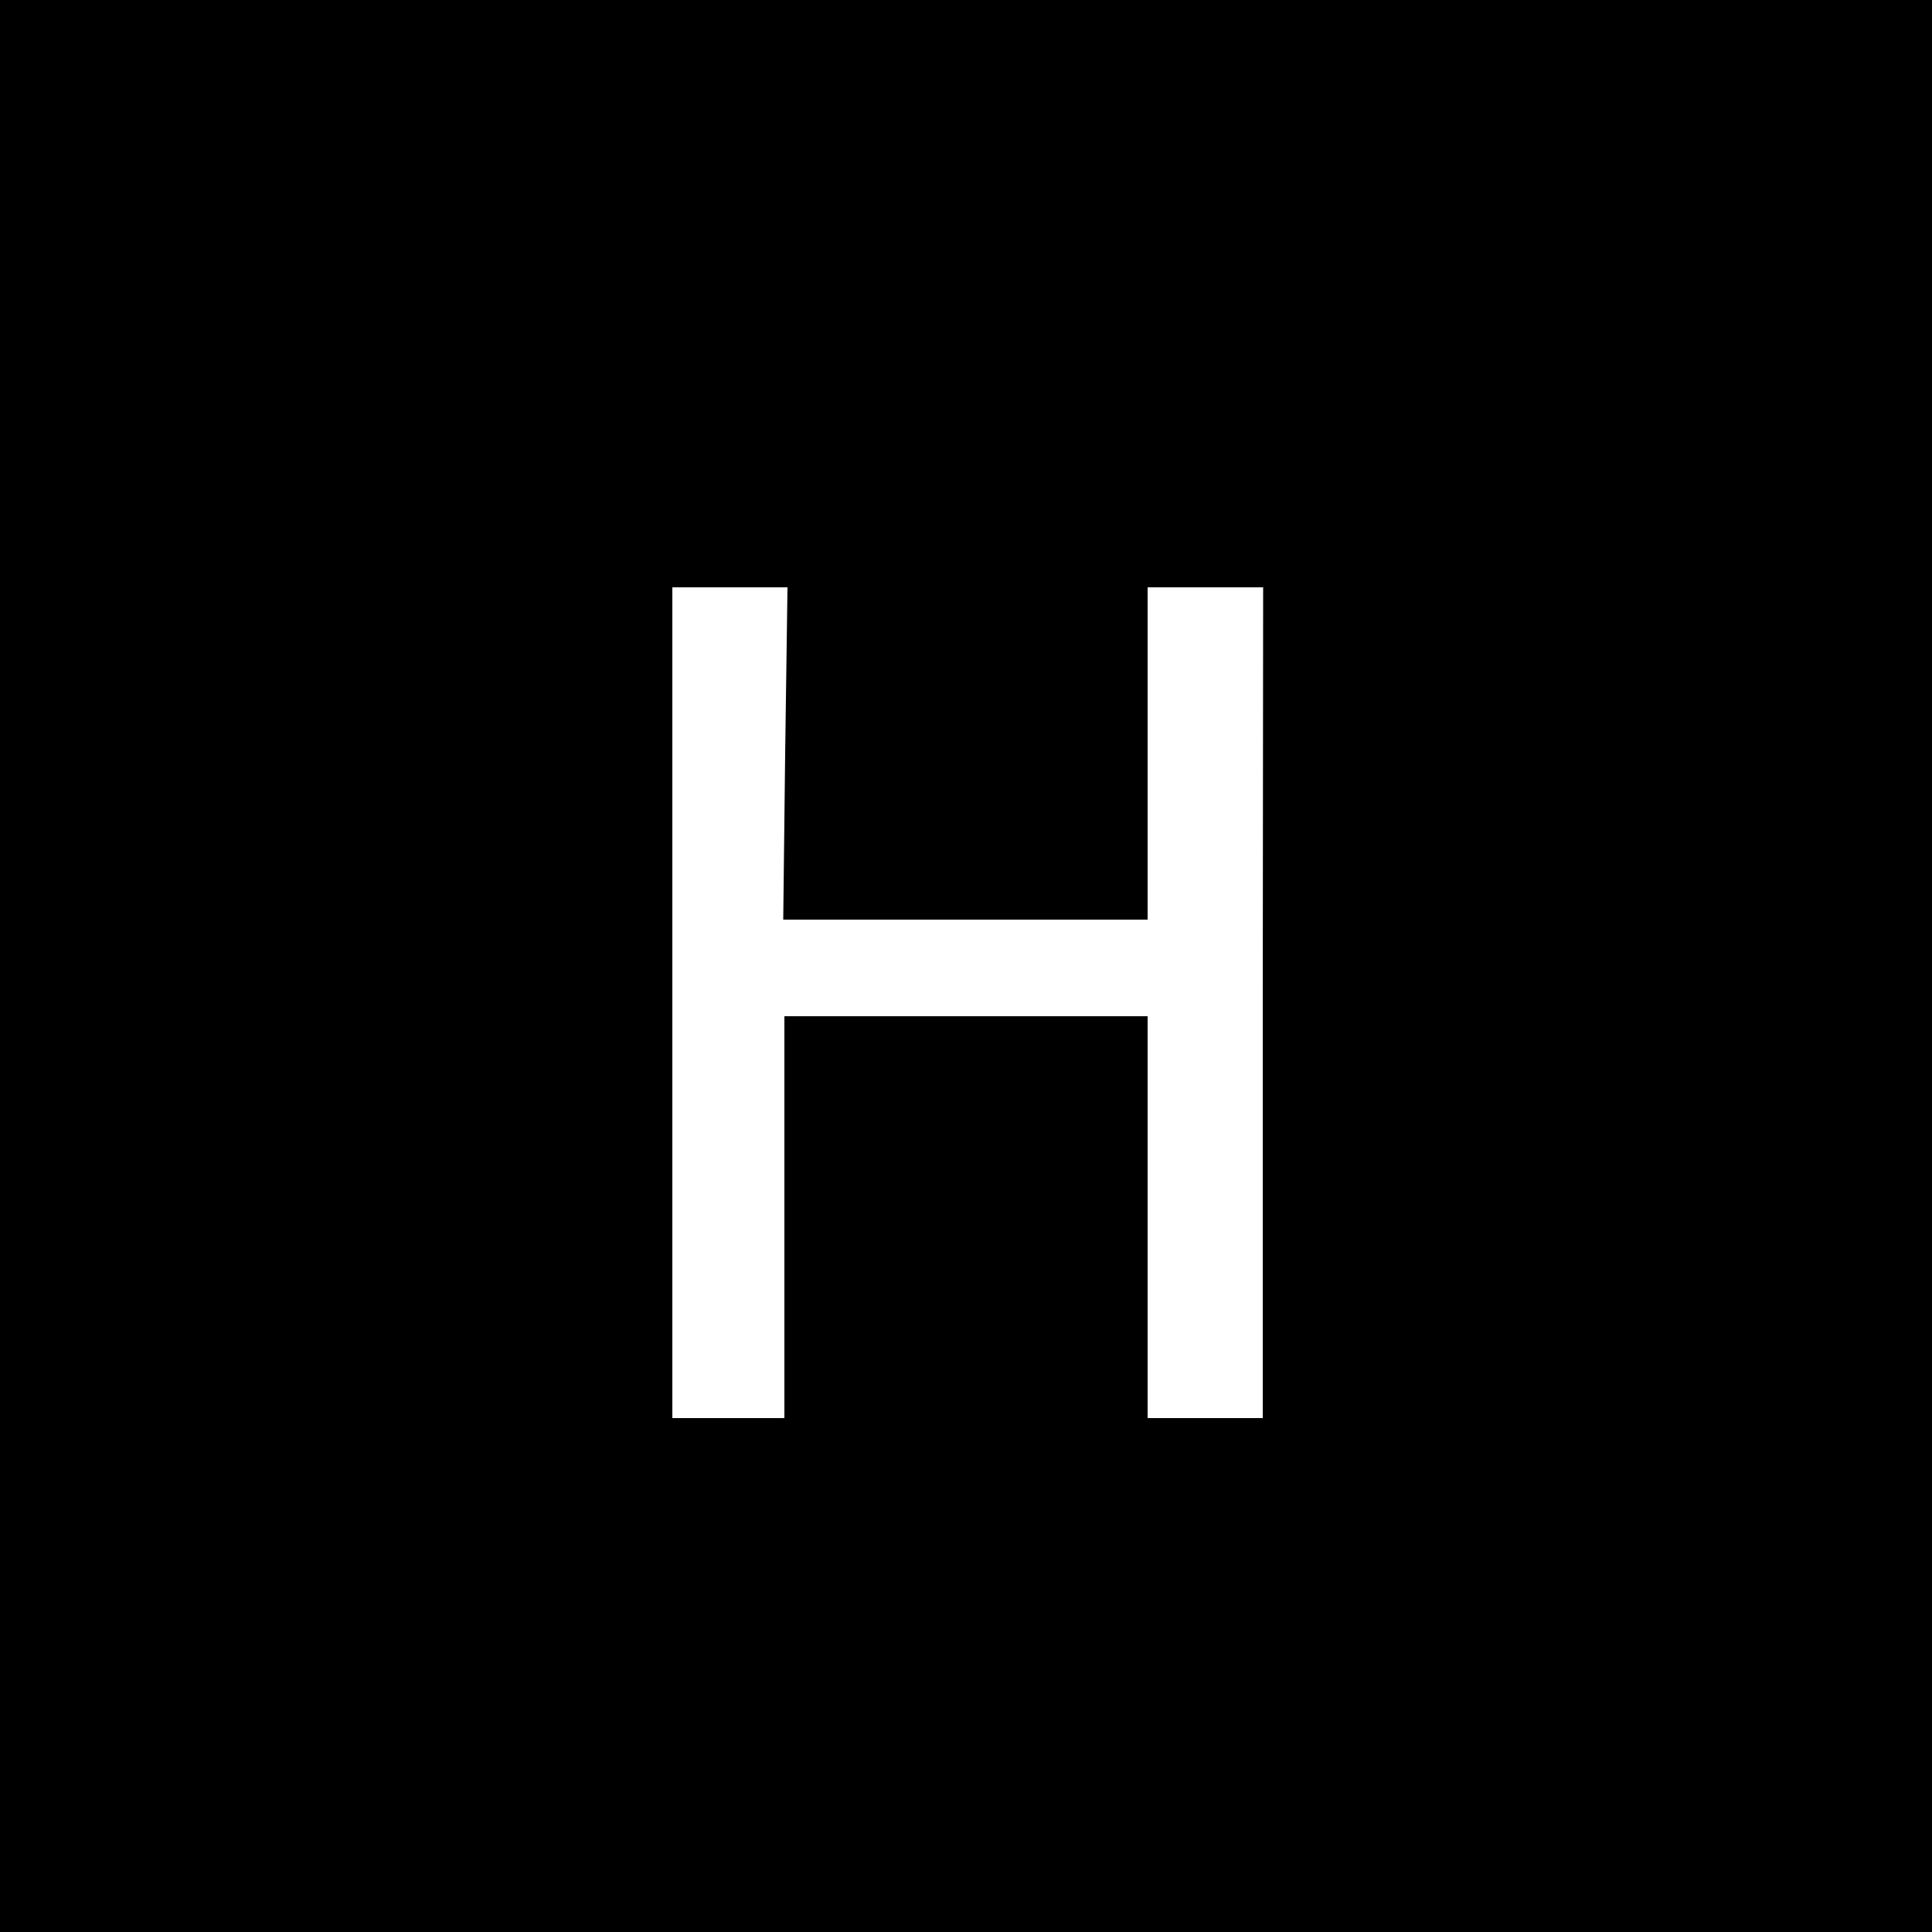
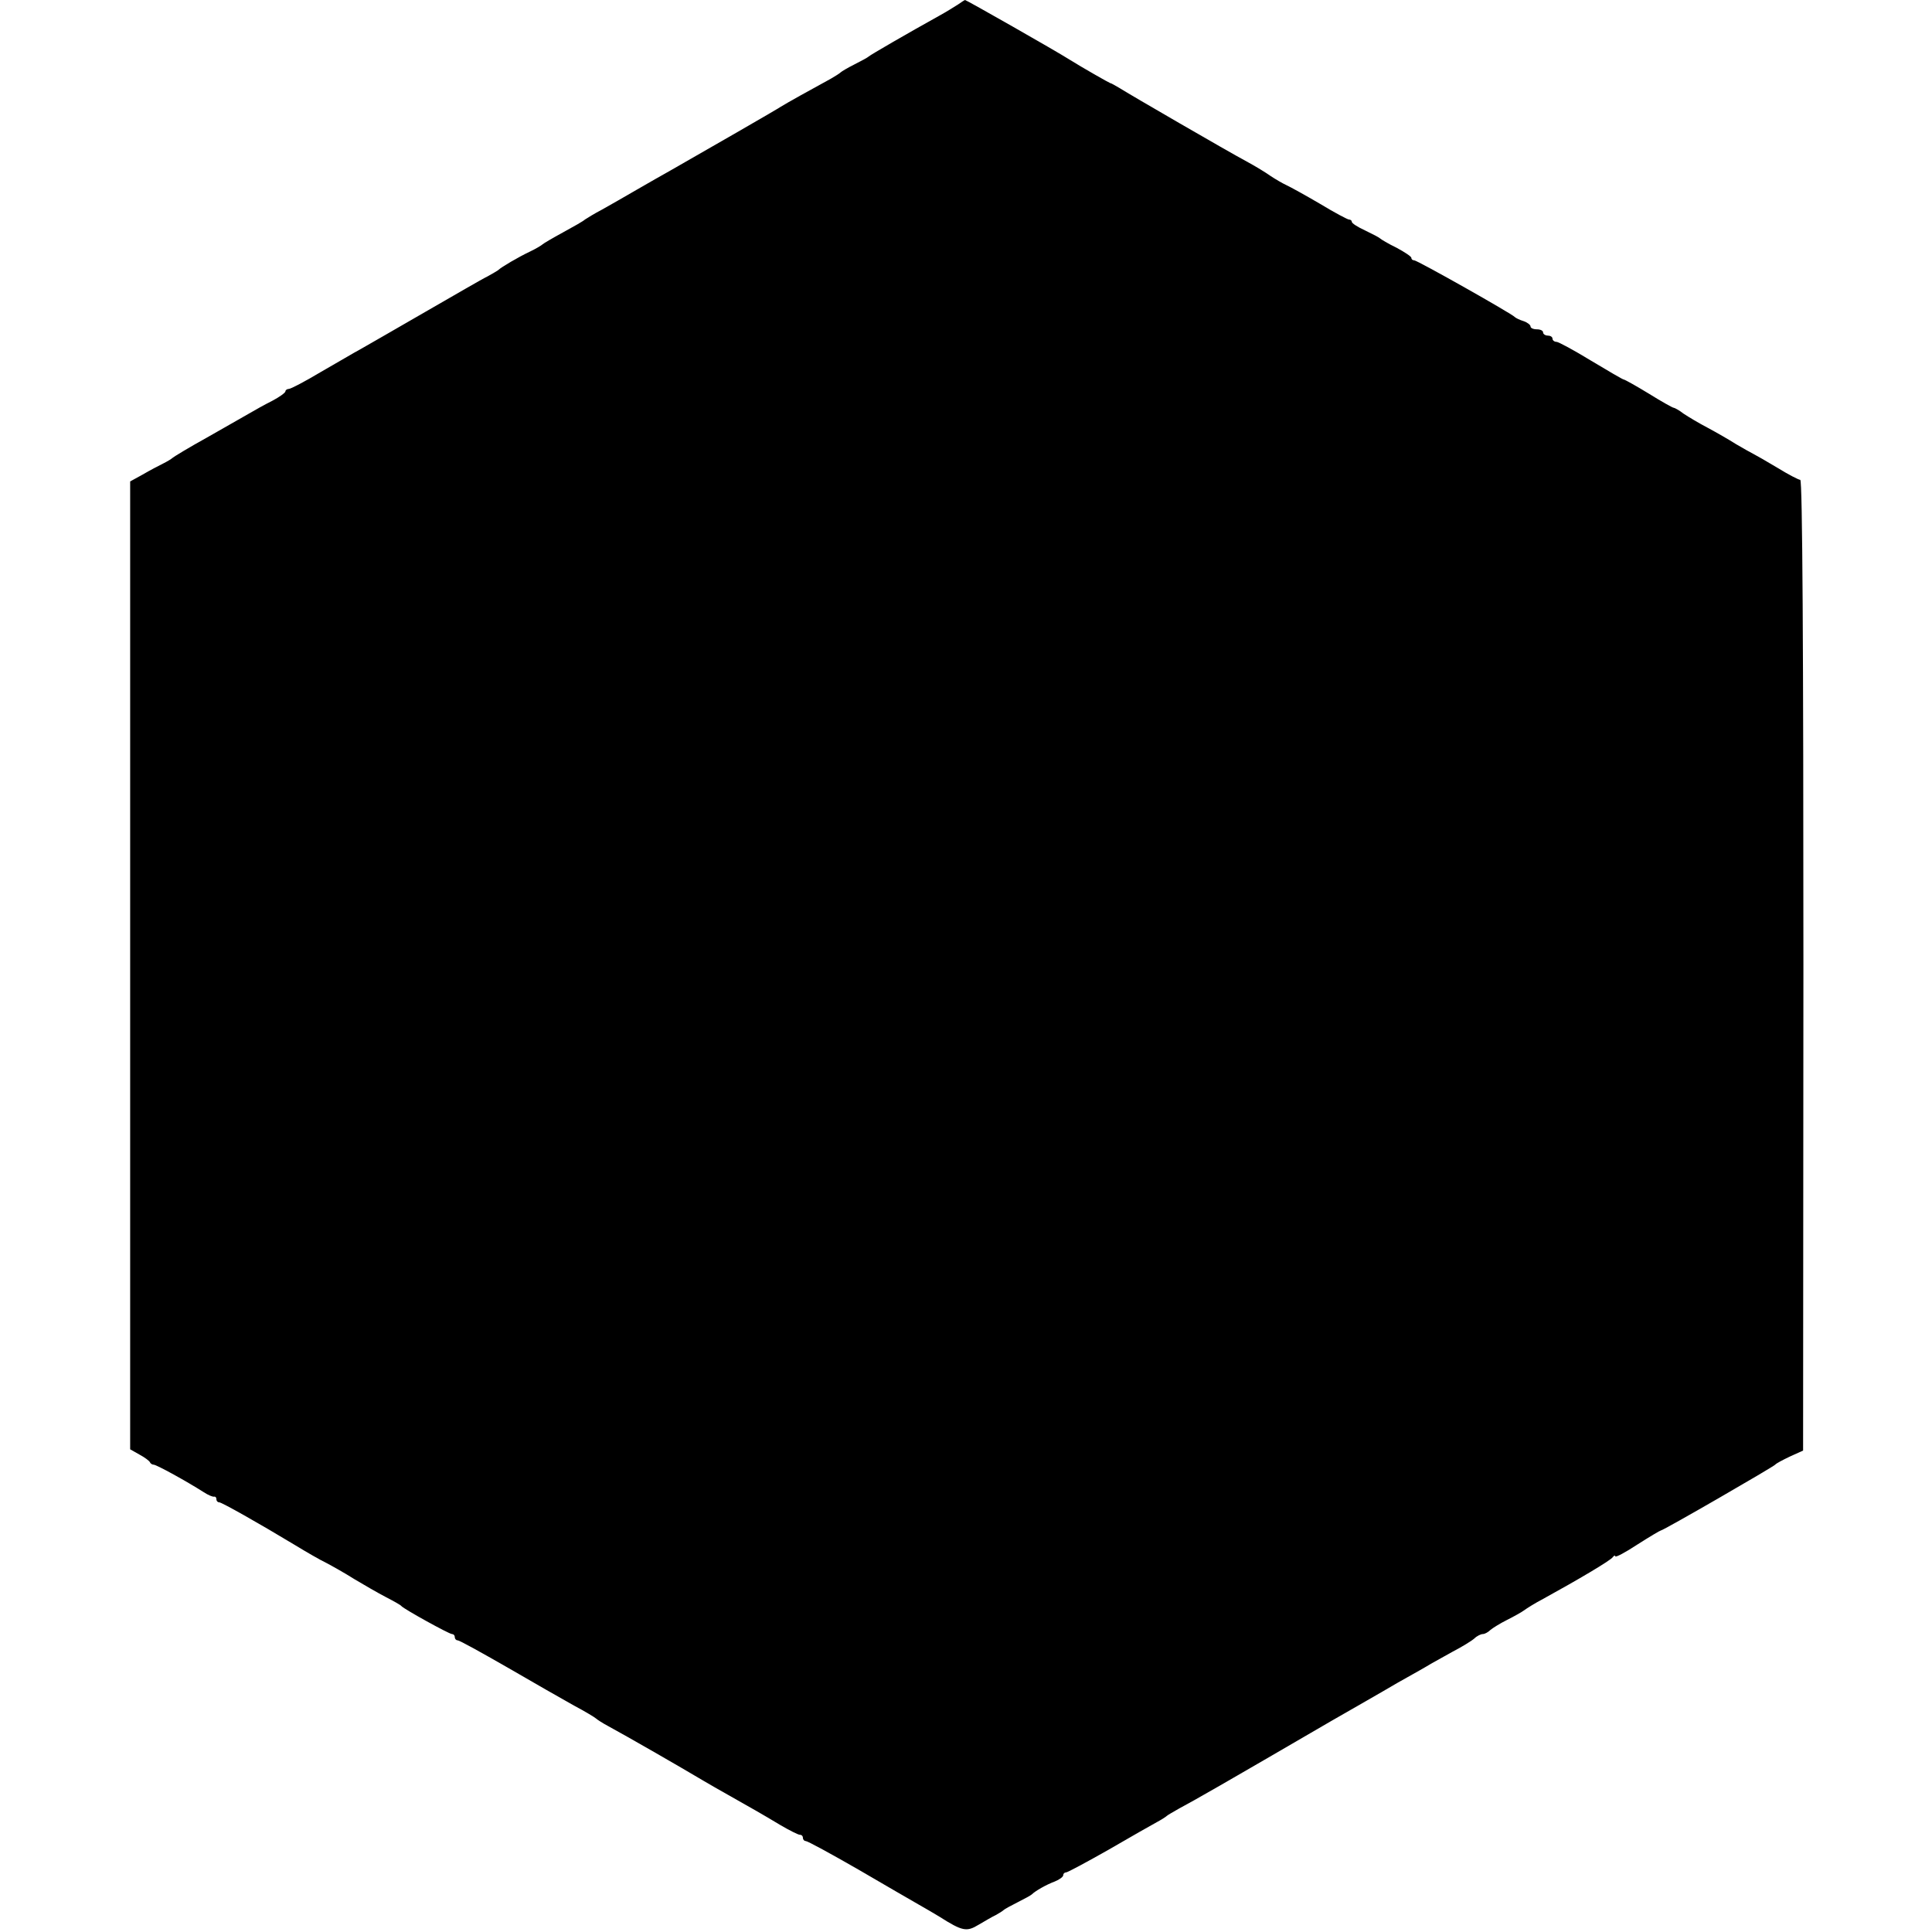
- <svg xmlns="http://www.w3.org/2000/svg" version="1" width="666.667" height="666.667" viewBox="0 0 500 500">
-   <path d="M0 250v250h500V0H0v250zm203.2-55l-.5 43H297v-86h29.9l-.1 107.5V367H297V263h-94v104h-29V152h29.8l-.6 43z" />
+ <svg xmlns="http://www.w3.org/2000/svg" version="1.0" width="616pt" height="616pt" viewBox="0 0 616 616" preserveAspectRatio="xMidYMid meet">
+   <g transform="translate(0,616) scale(0.1,-0.1)" fill="#000000" stroke="none">
+     <path d="M3055 6146 c-11 -7 -38 -24 -60 -36 -99 -55 -220 -125 -225 -130 -3 -3 -23 -14 -45 -25 -22 -11 -42 -23 -45 -26 -3 -3 -17 -12 -31 -20 -59 -32 -145 -80 -159 -89 -13 -9 -246 -143 -353 -204 -23 -13 -71 -40 -107 -61 -36 -21 -85 -49 -110 -63 -25 -13 -49 -28 -55 -32 -5 -5 -37 -23 -70 -41 -33 -18 -62 -35 -65 -38 -3 -3 -21 -14 -40 -23 -38 -18 -92 -50 -100 -58 -3 -3 -19 -12 -35 -21 -17 -8 -106 -60 -200 -114 -93 -54 -186 -107 -205 -118 -19 -10 -76 -44 -127 -73 -50 -30 -96 -54 -102 -54 -6 0 -11 -4 -11 -8 0 -4 -19 -18 -42 -30 -24 -12 -56 -30 -73 -40 -16 -9 -77 -44 -135 -77 -58 -32 -107 -62 -110 -65 -3 -3 -16 -11 -30 -18 -14 -7 -43 -22 -65 -35 l-40 -22 0 -1543 0 -1543 30 -17 c17 -9 31 -20 33 -24 2 -5 8 -8 12 -8 9 0 107 -54 160 -88 14 -9 28 -15 33 -14 4 1 7 -3 7 -8 0 -6 4 -10 9 -10 8 0 125 -66 241 -136 36 -22 81 -48 100 -57 19 -10 60 -33 90 -52 30 -18 75 -44 100 -57 25 -13 47 -25 50 -29 9 -10 152 -89 161 -89 5 0 9 -4 9 -10 0 -5 4 -10 9 -10 6 0 76 -39 158 -86 81 -47 177 -102 213 -122 36 -19 67 -38 70 -41 3 -3 21 -15 40 -25 59 -32 226 -128 305 -175 17 -10 50 -29 75 -43 69 -39 110 -62 168 -97 29 -17 57 -31 62 -31 6 0 10 -4 10 -10 0 -5 4 -10 9 -10 6 0 81 -41 168 -91 87 -51 174 -101 193 -112 19 -11 49 -28 65 -38 74 -47 87 -49 125 -26 19 11 44 26 55 31 11 6 22 13 25 16 3 3 23 14 45 25 22 11 42 22 45 25 11 11 46 31 73 41 15 6 27 15 27 20 0 5 4 9 9 9 5 0 66 33 135 72 69 40 139 80 154 88 15 8 29 17 32 20 3 3 21 13 40 24 49 26 138 77 485 279 66 38 161 92 210 121 50 28 98 55 107 61 9 5 41 23 70 39 29 15 60 34 69 42 8 8 21 14 27 14 6 0 17 6 24 13 7 6 31 21 53 32 22 11 47 25 55 31 8 6 35 23 60 36 111 61 216 123 222 133 4 5 8 7 8 3 0 -5 32 12 70 37 39 25 73 45 75 45 8 0 359 203 365 210 3 4 24 15 47 26 l42 19 1 1548 c0 1006 -3 1547 -10 1547 -5 0 -38 17 -72 38 -35 21 -70 41 -78 45 -8 4 -33 18 -55 31 -22 14 -62 37 -90 52 -27 14 -62 35 -77 45 -14 11 -29 19 -32 19 -3 0 -39 20 -79 45 -41 25 -77 45 -80 45 -3 0 -49 27 -104 60 -54 33 -104 60 -110 60 -7 0 -13 5 -13 10 0 6 -7 10 -15 10 -8 0 -15 5 -15 10 0 6 -9 10 -20 10 -11 0 -20 4 -20 9 0 5 -10 13 -22 17 -13 4 -25 10 -28 13 -8 10 -311 181 -321 181 -5 0 -9 3 -9 8 0 4 -21 18 -47 32 -27 13 -50 27 -53 30 -3 3 -24 14 -47 25 -24 11 -43 23 -43 28 0 4 -4 7 -9 7 -4 0 -46 22 -92 50 -46 27 -95 54 -108 60 -13 6 -35 19 -50 29 -14 10 -48 31 -76 46 -65 35 -372 213 -405 234 -14 8 -27 16 -30 16 -4 1 -90 50 -130 75 -44 28 -329 190 -333 190 -1 0 -11 -6 -22 -14z" />
+   </g>
</svg>
